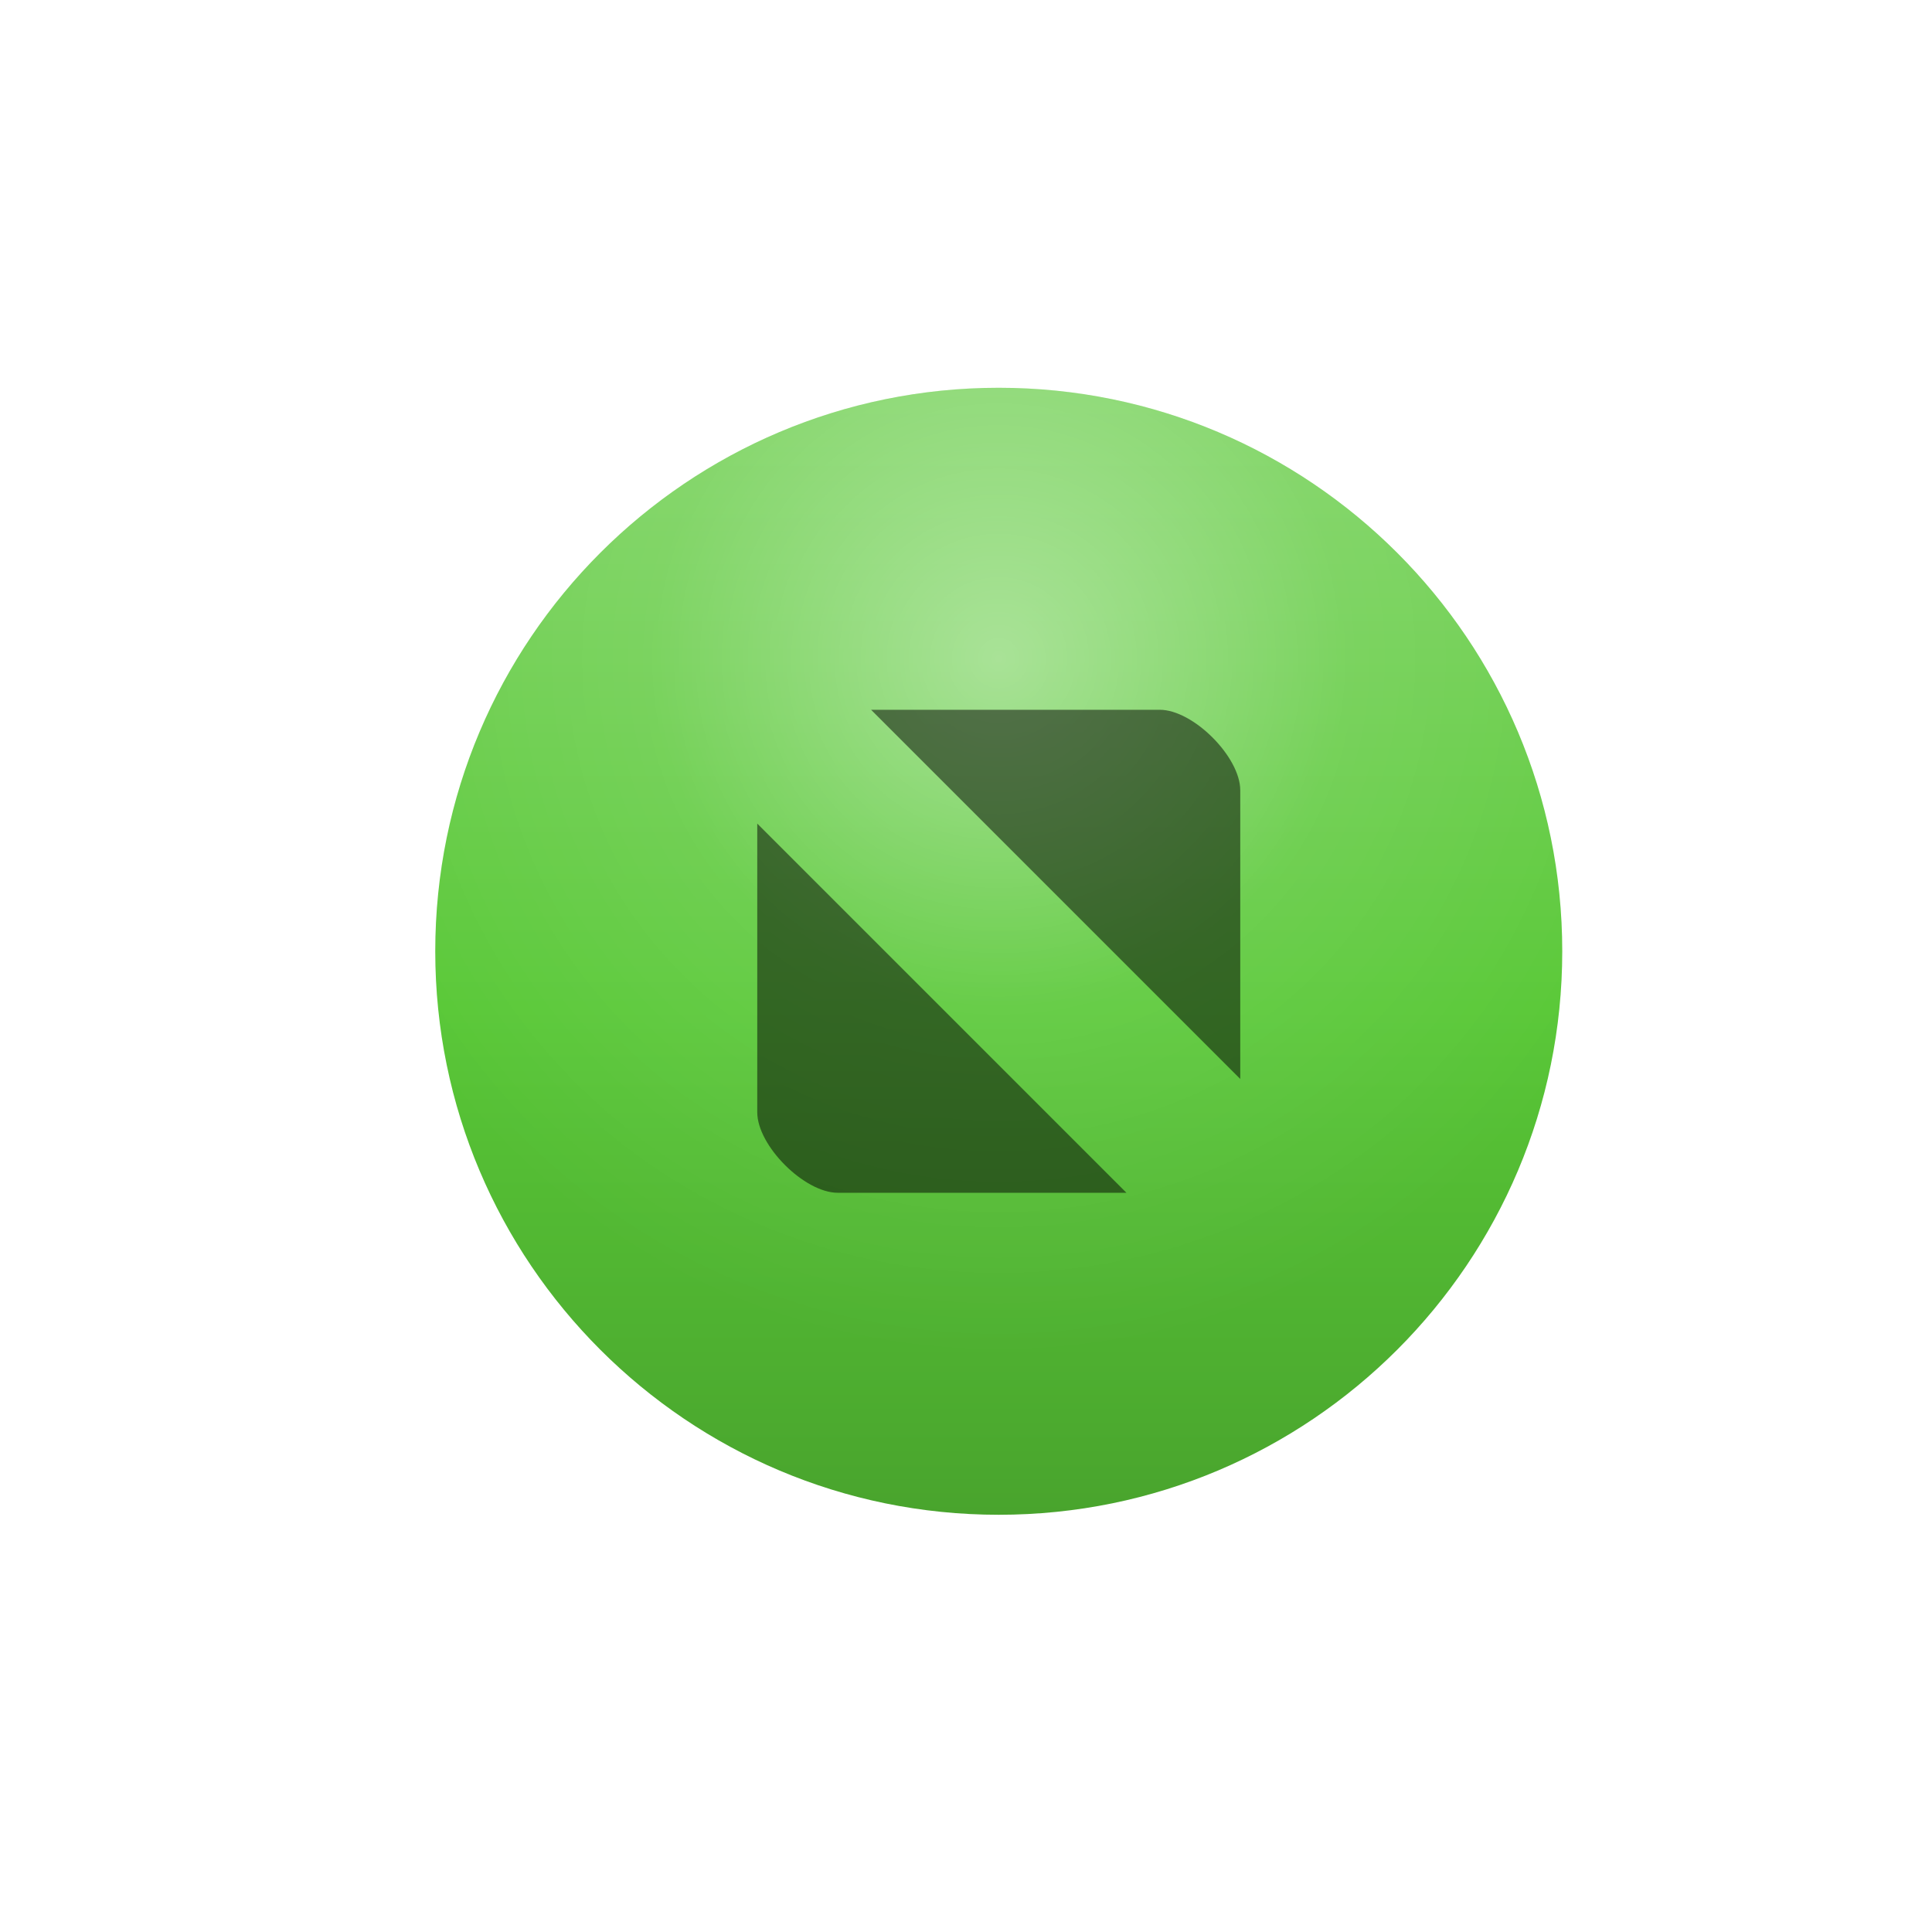
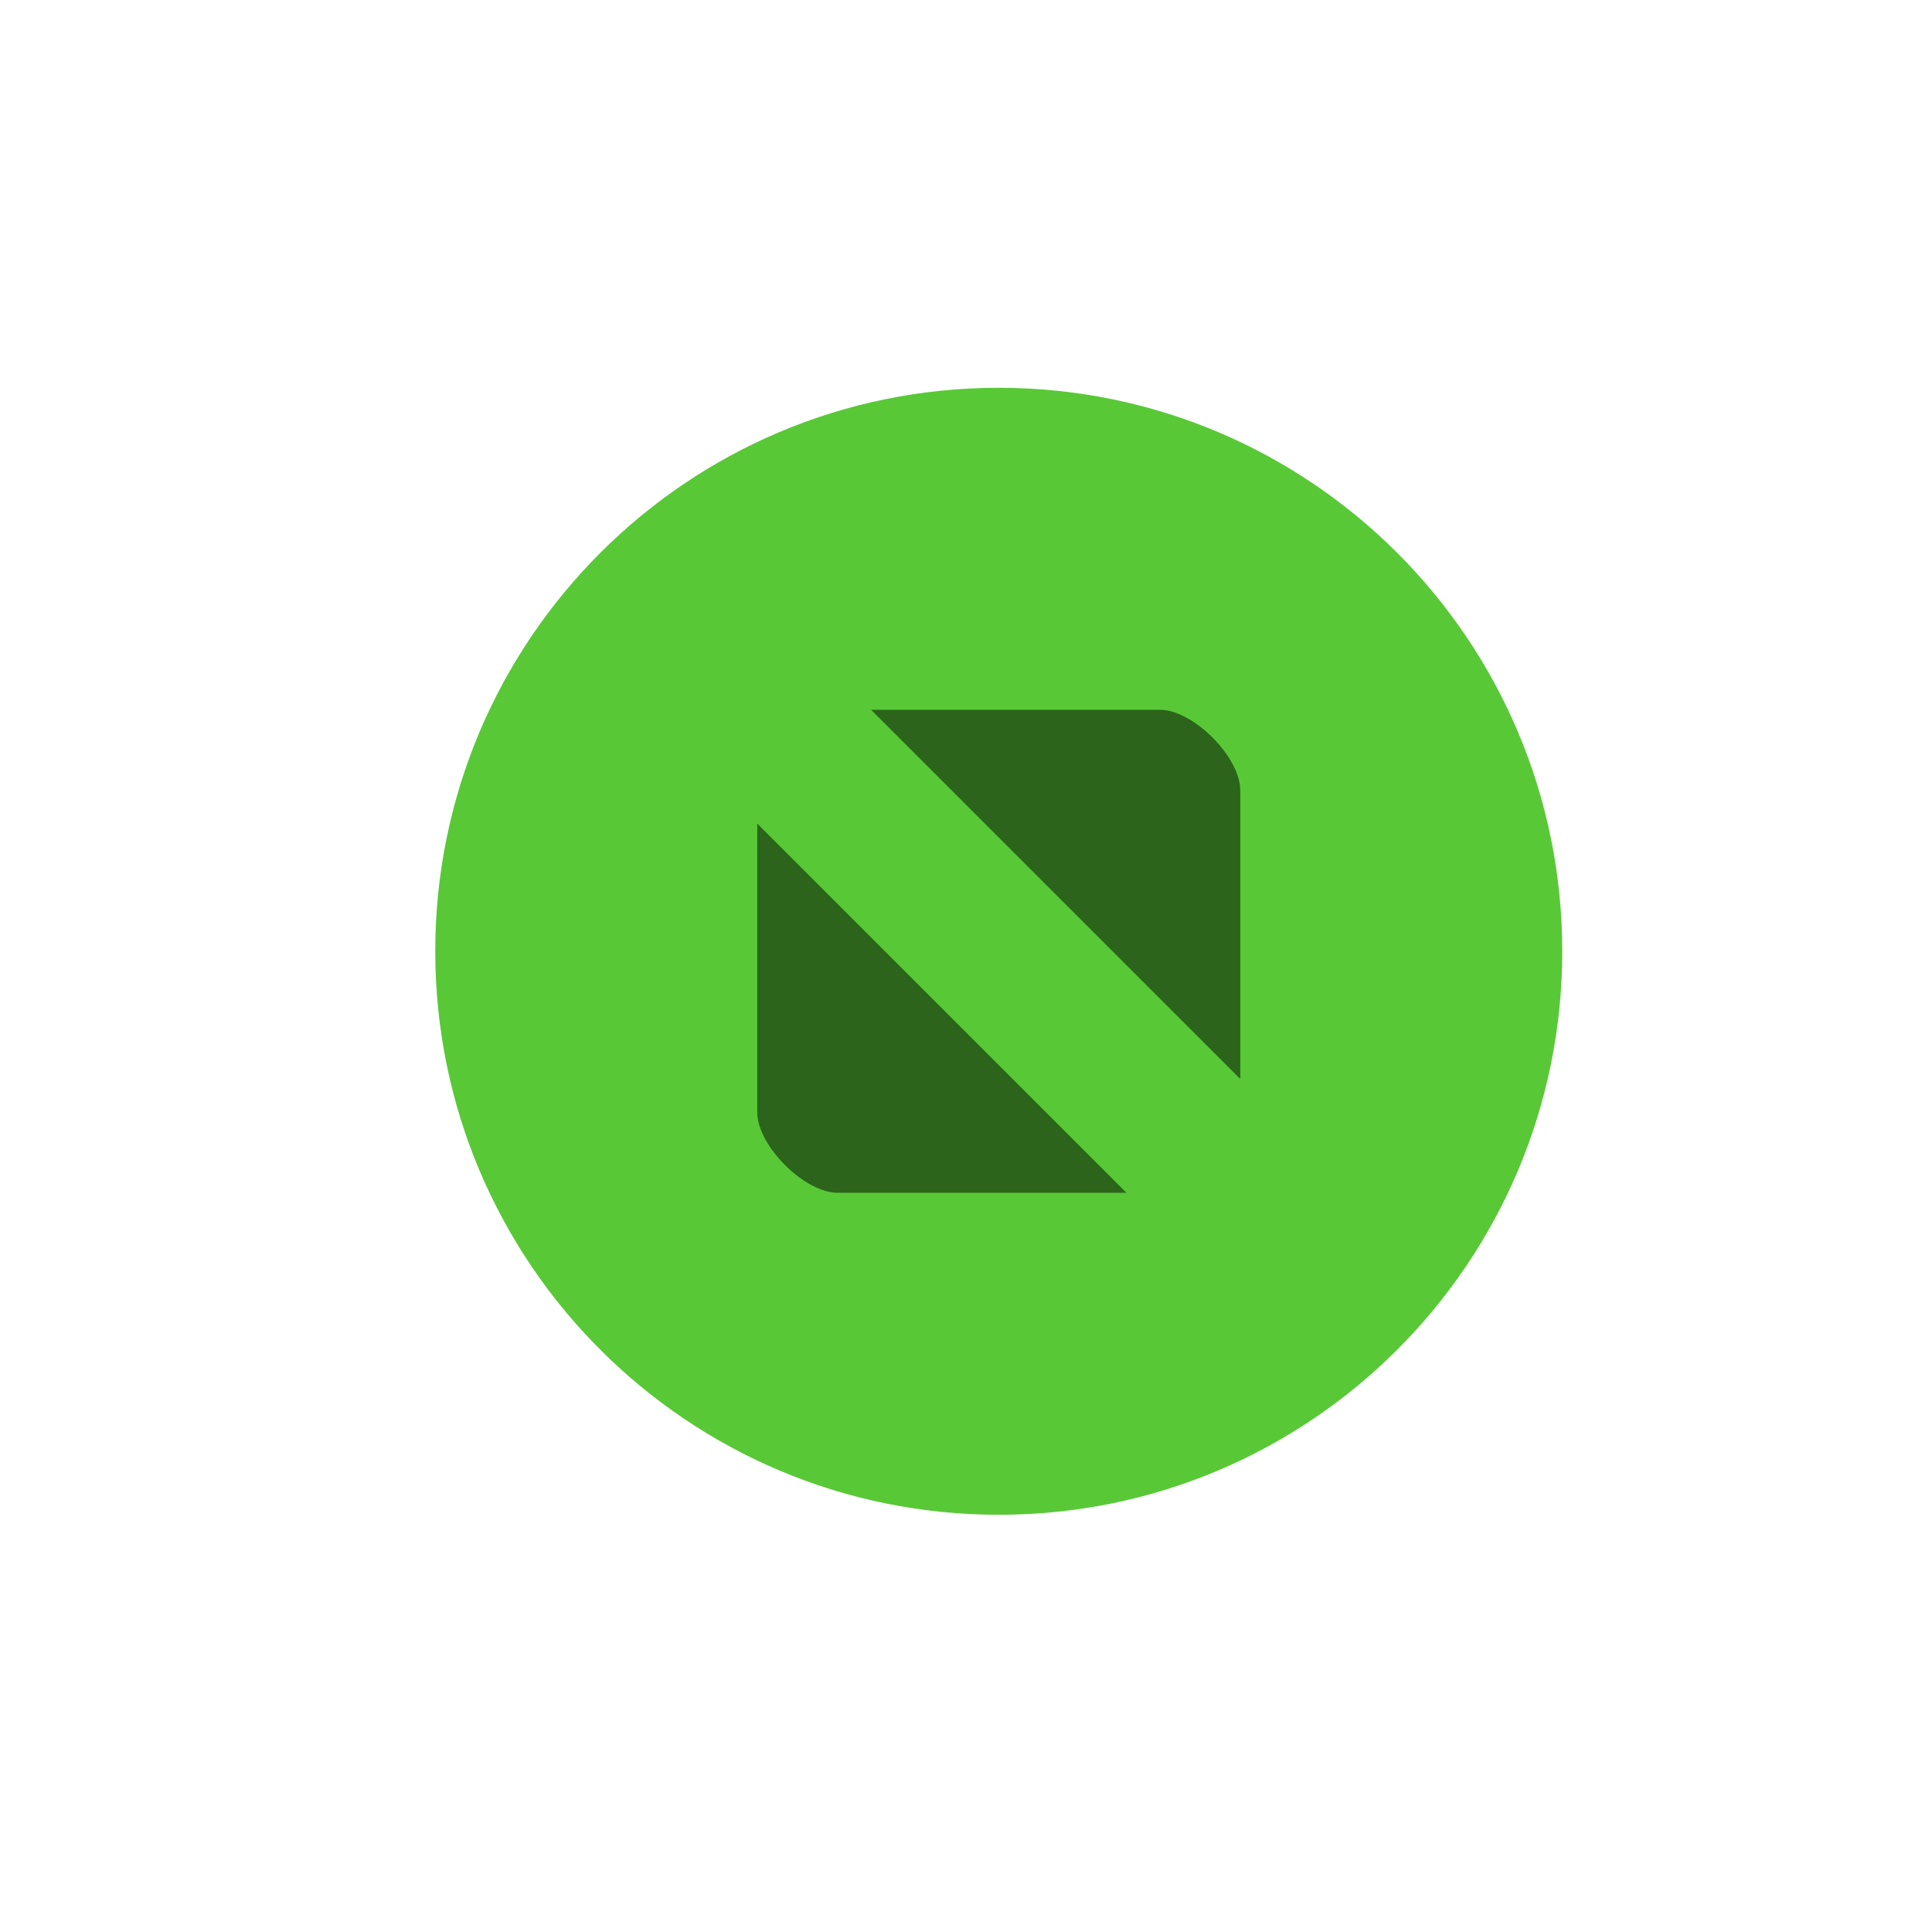
<svg xmlns="http://www.w3.org/2000/svg" xmlns:xlink="http://www.w3.org/1999/xlink" width="24" height="24" id="svg4428" version="1.1">
-   <defs id="xmt-gloss">
-     <linearGradient id="xmtg-59c837" x1="0" y1="0" x2="0" y2="1">
-       <stop offset="0" stop-color="#7ed463" />
-       <stop offset="0.55" stop-color="#59c837" />
-       <stop offset="1" stop-color="#49a42d" />
-     </linearGradient>
-     <linearGradient id="xmtp-59c837" x1="0" y1="0" x2="0" y2="1">
-       <stop offset="0" stop-color="#459c2b" />
-       <stop offset="1" stop-color="#55be34" />
-     </linearGradient>
-     <radialGradient id="xmtgloss" cx="0.5" cy="0.24" r="0.62">
-       <stop offset="0" stop-color="#ffffff" stop-opacity="0.45" />
-       <stop offset="0.5" stop-color="#ffffff" stop-opacity="0.1" />
-       <stop offset="1" stop-color="#ffffff" stop-opacity="0" />
-     </radialGradient>
-   </defs>
  <defs id="defs4430">
    <linearGradient id="linearGradient3868">
      <stop style="stop-color:#5a5a5a;stop-opacity:1;" offset="0" id="stop3870" />
      <stop style="stop-color:#646464;stop-opacity:1;" offset="1" id="stop3872" />
    </linearGradient>
    <linearGradient id="linearGradient3813">
      <stop style="stop-color:#666666;stop-opacity:1;" offset="0" id="stop3815" />
      <stop style="stop-color:#636363;stop-opacity:1;" offset="1" id="stop3817" />
    </linearGradient>
    <linearGradient id="linearGradient3787">
      <stop style="stop-color:#e5e5df;stop-opacity:1;" offset="0" id="stop3789" />
      <stop style="stop-color:#dadad4;stop-opacity:1;" offset="1" id="stop3791" />
    </linearGradient>
    <linearGradient id="linearGradient3806-3-5-6">
      <stop style="stop-color:#303030;stop-opacity:1;" offset="0" id="stop3808-6-9-1" />
      <stop style="stop-color:#232323;stop-opacity:1;" offset="1" id="stop3810-4-6-3" />
    </linearGradient>
    <linearGradient xlink:href="#linearGradient3787" id="linearGradient3793" x1="40" y1="1044.362" x2="40" y2="1032.362" gradientUnits="userSpaceOnUse" />
    <linearGradient xlink:href="#linearGradient3787" id="linearGradient3828" gradientUnits="userSpaceOnUse" x1="40" y1="1044.362" x2="40" y2="1032.362" gradientTransform="matrix(1.166667,0,0,1.076923,-6.5,-80.33555)" />
    <linearGradient xlink:href="#linearGradient3787-8" id="linearGradient3835" gradientUnits="userSpaceOnUse" gradientTransform="matrix(1.166667,0,0,1.076923,-35.5,-1105.698)" x1="40" y1="1044.362" x2="40" y2="1032.362" />
    <linearGradient xlink:href="#linearGradient3787-8" id="linearGradient3835-4" gradientUnits="userSpaceOnUse" gradientTransform="matrix(1.166667,0,0,1.076923,-35.5,-1105.698)" x1="40" y1="1044.362" x2="40" y2="1032.362" />
    <linearGradient id="linearGradient3787-8">
      <stop style="stop-color:#f5f5ee;stop-opacity:1;" offset="0" id="stop3789-2" />
      <stop style="stop-color:#e6e6df;stop-opacity:1;" offset="1" id="stop3791-6" />
    </linearGradient>
    <linearGradient xlink:href="#linearGradient3787-8" id="linearGradient3835-3" gradientUnits="userSpaceOnUse" gradientTransform="matrix(1.166667,0,0,1.076923,-35.5,-1105.698)" x1="40" y1="1044.362" x2="40" y2="1032.362" />
    <linearGradient id="linearGradient3787-7">
      <stop style="stop-color:#f5f5ee;stop-opacity:1;" offset="0" id="stop3789-3" />
      <stop style="stop-color:#e6e6e0;stop-opacity:1;" offset="1" id="stop3791-3" />
    </linearGradient>
    <linearGradient xlink:href="#linearGradient3787" id="linearGradient3807" x1="11" y1="15.75" x2="11" y2="8.25" gradientUnits="userSpaceOnUse" />
    <linearGradient xlink:href="#linearGradient3813" id="linearGradient3819" x1="29.5" y1="15.2" x2="29.5" y2="8.8" gradientUnits="userSpaceOnUse" />
    <linearGradient xlink:href="#linearGradient4231" id="linearGradient3807-1" x1="10" y1="7" x2="10" y2="15.889" gradientUnits="userSpaceOnUse" />
    <linearGradient id="linearGradient4231">
      <stop id="stop4233" offset="0" style="stop-color:#e7e7e1;stop-opacity:1;" />
      <stop id="stop4239" offset="1" style="stop-color:#dadad3;stop-opacity:1;" />
    </linearGradient>
    <linearGradient xlink:href="#linearGradient4231-1" id="linearGradient3807-1-1" x1="10" y1="15.889" x2="10" y2="7" gradientUnits="userSpaceOnUse" />
    <linearGradient id="linearGradient4231-1">
      <stop id="stop4233-6" offset="0" style="stop-color:#e5e5de;stop-opacity:1;" />
      <stop id="stop4239-7" offset="1" style="stop-color:#dadad3;stop-opacity:1;" />
    </linearGradient>
    <linearGradient id="linearGradient4363">
      <stop style="stop-color:#979791;stop-opacity:1;" offset="0" id="stop4365" />
      <stop style="stop-color:#dadad4;stop-opacity:0;" offset="1" id="stop4367" />
    </linearGradient>
    <linearGradient id="linearGradient4363-7">
      <stop style="stop-color:#f5f5ef;stop-opacity:1;" offset="0" id="stop4365-9" />
      <stop style="stop-color:#dadad4;stop-opacity:0;" offset="1" id="stop4367-8" />
    </linearGradient>
    <linearGradient xlink:href="#linearGradient4231-7" id="linearGradient4361" gradientUnits="userSpaceOnUse" gradientTransform="matrix(1.1875,0,0,1,-41.25,0)" x1="248.632" y1="79" x2="248.632" y2="58" />
    <linearGradient id="linearGradient4231-7">
      <stop id="stop4233-4" offset="0" style="stop-color:#e6e6df;stop-opacity:1;" />
      <stop id="stop4239-8" offset="1" style="stop-color:#d1d1ca;stop-opacity:1;" />
    </linearGradient>
    <linearGradient xlink:href="#linearGradient4231-7" id="linearGradient3127" gradientUnits="userSpaceOnUse" gradientTransform="matrix(1.1875,0,0,1,-262.25,-55.99998)" x1="248.632" y1="79" x2="248.632" y2="58" />
    <linearGradient xlink:href="#linearGradient4231-7" id="linearGradient3154" gradientUnits="userSpaceOnUse" gradientTransform="matrix(1.1875,0,0,1,-262.25,-55.99998)" x1="248.632" y1="79" x2="248.632" y2="58" />
    <linearGradient xlink:href="#linearGradient4231-7" id="linearGradient3159" gradientUnits="userSpaceOnUse" gradientTransform="matrix(1.1875,0,0,1,-249.25,-54.99998)" x1="248.632" y1="79" x2="248.632" y2="58" />
    <linearGradient xlink:href="#linearGradient4231-7-9" id="linearGradient3159-0" gradientUnits="userSpaceOnUse" gradientTransform="matrix(1.1875,0,0,1,-262.25,-55.99998)" x1="248.632" y1="79" x2="248.632" y2="58" />
    <linearGradient id="linearGradient4231-7-9">
      <stop id="stop4233-4-2" offset="0" style="stop-color:#e6e6df;stop-opacity:1;" />
      <stop id="stop4239-8-9" offset="1" style="stop-color:#d1d1ca;stop-opacity:1;" />
    </linearGradient>
    <linearGradient id="linearGradient4231-5">
      <stop id="stop4233-41" offset="0" style="stop-color:#e5e5de;stop-opacity:1;" />
      <stop id="stop4239-73" offset="1" style="stop-color:#dadad3;stop-opacity:1;" />
    </linearGradient>
    <linearGradient xlink:href="#linearGradient4231-7-7" id="linearGradient3159-1" gradientUnits="userSpaceOnUse" gradientTransform="matrix(1.1875,0,0,1,-262.25,-55.99998)" x1="248.632" y1="79" x2="248.632" y2="58" />
    <linearGradient id="linearGradient4231-7-7">
      <stop id="stop4233-4-7" offset="0" style="stop-color:#e6e6df;stop-opacity:1;" />
      <stop id="stop4239-8-2" offset="1" style="stop-color:#d1d1ca;stop-opacity:1;" />
    </linearGradient>
    <linearGradient xlink:href="#linearGradient4231-73" id="linearGradient3807-1-7" x1="10" y1="15.889" x2="10" y2="7" gradientUnits="userSpaceOnUse" />
    <linearGradient id="linearGradient4231-73">
      <stop id="stop4233-1" offset="0" style="stop-color:#e5e5de;stop-opacity:1;" />
      <stop id="stop4239-85" offset="1" style="stop-color:#dadad3;stop-opacity:1;" />
    </linearGradient>
  </defs>
  <g id="layer1" transform="translate(0,-1098.52)">
    <g id="4" transform="translate(86.4,-3.2)" />
    <g transform="translate(-268.5931,1318.975)" style="display:inline" id="inactive-center">
      <rect style="opacity:0;fill:#000000;fill-opacity:1;stroke:none;stroke-width:0.474;stroke-linejoin:miter;stroke-miterlimit:4;stroke-dasharray:none;stroke-opacity:1;paint-order:markers stroke fill" id="rect1559-2-5" width="16" height="16" x="273" y="-268.638" ry="1.6930764e-05" />
      <g transform="translate(274,-267.6378)" id="titlebutton-maximize-backdrop-1-9-7" style="enable-background:new">
        <g transform="translate(-5,-1033.362)" id="g6-5-1-4">
          <path style="fill:#5d5d5d;fill-opacity:1;fill-rule:evenodd;stroke:none" d="m 12,1047.362 c 3.866,0 7,-3.134 7,-7 0,-3.866 -3.134,-7 -7,-7 -3.866,0 -7,3.134 -7,7 0,3.866 3.134,7 7,7" id="path2-3-2-1" />
        </g>
      </g>
    </g>
    <g transform="translate(-268.5931,1318.975)" style="display:inline" id="active-center">
      <rect ry="1.6930764e-05" y="-242.638" x="273" height="16" width="16" id="rect1567-7-8" style="opacity:0;fill:#000000;fill-opacity:1;stroke:none;stroke-width:0.474;stroke-linejoin:miter;stroke-miterlimit:4;stroke-dasharray:none;stroke-opacity:1;paint-order:markers stroke fill" />
      <g transform="translate(274,-241.6378)" id="titlebutton-maximize-1-0-5" style="enable-background:new">
        <g transform="translate(-5,-1033.362)" id="g6-1-9-9">
-           <path style="fill:url(#xmtg-59c837);fill-opacity:1;fill-rule:evenodd;stroke:none" d="m 12,1047.362 c 3.866,0 7,-3.134 7,-7 0,-3.866 -3.134,-7 -7,-7 -3.866,0 -7,3.134 -7,7 0,3.866 3.134,7 7,7" id="path2-2-3-7" />
-           <path style="fill:url(#xmtgloss);fill-opacity:0.9;stroke:none" d="m 12,1047.362 c 3.866,0 7,-3.134 7,-7 0,-3.866 -3.134,-7 -7,-7 -3.866,0 -7,3.134 -7,7 0,3.866 3.134,7 7,7" id="xmt-gloss-active-center" />
+           <path style="fill:#59c837;fill-opacity:1;fill-rule:evenodd;stroke:none" d="m 12,1047.362 c 3.866,0 7,-3.134 7,-7 0,-3.866 -3.134,-7 -7,-7 -3.866,0 -7,3.134 -7,7 0,3.866 3.134,7 7,7" id="path2-2-3-7" />
        </g>
      </g>
    </g>
    <g transform="translate(-268.5931,1318.975)" style="display:inline" id="pressed-center">
      <rect ry="1.6930764e-05" y="-190.638" x="273" height="16" width="16" id="rect1584-1-2" style="opacity:0;fill:#000000;fill-opacity:1;stroke:none;stroke-width:0.474;stroke-linejoin:miter;stroke-miterlimit:4;stroke-dasharray:none;stroke-opacity:1;paint-order:markers stroke fill" />
      <g transform="translate(274,-189.6378)" id="titlebutton-maximize-active-1-0-5" style="enable-background:new">
        <g transform="translate(-5,-1033.362)" id="g6-9-6-4">
-           <path style="fill:url(#xmtp-59c837);fill-opacity:1;fill-rule:evenodd;stroke:none" d="m 12,1047.362 c 3.866,0 7,-3.134 7,-7 0,-3.866 -3.134,-7 -7,-7 -3.866,0 -7,3.134 -7,7 0,3.866 3.134,7 7,7" id="path2-36-3-0" />
-           <path style="fill:url(#xmtgloss);fill-opacity:0.35;stroke:none" d="m 12,1047.362 c 3.866,0 7,-3.134 7,-7 0,-3.866 -3.134,-7 -7,-7 -3.866,0 -7,3.134 -7,7 0,3.866 3.134,7 7,7" id="xmt-gloss-pressed-center" />
+           <path style="fill:#59c837;fill-opacity:1;fill-rule:evenodd;stroke:none" d="m 12,1047.362 c 3.866,0 7,-3.134 7,-7 0,-3.866 -3.134,-7 -7,-7 -3.866,0 -7,3.134 -7,7 0,3.866 3.134,7 7,7" id="path2-36-3-0" />
          <path style="opacity:0.5;fill:#000000;fill-opacity:1;stroke:none;stroke-width:2;stroke-linecap:round;stroke-linejoin:round;stroke-miterlimit:4;stroke-dasharray:none;stroke-opacity:1" d="M 10.414,1037.362 15,1041.948 v -3.586 c 0,-0.415 -0.585,-1 -1,-1 z M 9,1038.776 v 3.586 c 0,0.415 0.585,1 1,1 h 3.586 z" id="path4-0-2-5" />
          <path id="path3628" d="m 12,1047.362 c 3.866,0 7,-3.134 7,-7 0,-3.866 -3.134,-7 -7,-7 -3.866,0 -7,3.134 -7,7 0,3.866 3.134,7 7,7" style="opacity:0.2;fill:#000000;fill-opacity:1;fill-rule:evenodd;stroke:none" />
        </g>
      </g>
    </g>
    <g transform="translate(-268.5931,1318.975)" style="display:inline" id="hover-center">
      <rect style="opacity:0;fill:#000000;fill-opacity:1;stroke:none;stroke-width:0.474;stroke-linejoin:miter;stroke-miterlimit:4;stroke-dasharray:none;stroke-opacity:1;paint-order:markers stroke fill" id="rect1575-0-9" width="16" height="16" x="273" y="-216.638" ry="1.6930764e-05" />
      <g transform="translate(274,-215.6378)" id="titlebutton-maximize-hover-1-6-4" style="enable-background:new">
        <g transform="translate(-5,-1033.362)" id="g8-8-1-6">
-           <path style="fill:url(#xmtg-59c837);fill-opacity:1;fill-rule:evenodd;stroke:none" d="m 12,1047.362 c 3.866,0 7,-3.134 7,-7 0,-3.866 -3.134,-7 -7,-7 -3.866,0 -7,3.134 -7,7 0,3.866 3.134,7 7,7" id="path2-7-5-9" />
-           <path style="fill:url(#xmtgloss);fill-opacity:0.9;stroke:none" d="m 12,1047.362 c 3.866,0 7,-3.134 7,-7 0,-3.866 -3.134,-7 -7,-7 -3.866,0 -7,3.134 -7,7 0,3.866 3.134,7 7,7" id="xmt-gloss-hover-center" />
+           <path style="fill:#59c837;fill-opacity:1;fill-rule:evenodd;stroke:none" d="m 12,1047.362 c 3.866,0 7,-3.134 7,-7 0,-3.866 -3.134,-7 -7,-7 -3.866,0 -7,3.134 -7,7 0,3.866 3.134,7 7,7" id="path2-7-5-9" />
          <path style="opacity:0.5;fill:#000000;fill-opacity:1;stroke:none;stroke-width:2;stroke-linecap:round;stroke-linejoin:round;stroke-miterlimit:4;stroke-dasharray:none;stroke-opacity:1" d="M 10.414,1037.362 15,1041.948 v -3.586 c 0,-0.415 -0.585,-1 -1,-1 z M 9,1038.776 v 3.586 c 0,0.415 0.585,1 1,1 h 3.586 z" id="path6-0-54-2" />
        </g>
      </g>
    </g>
    <use x="0" y="0" xlink:href="#inactive-center" id="deactivated-center" transform="translate(0.02621884,-27.56002)" width="100%" height="100%" />
    <use height="100%" width="100%" transform="translate(28.94934,-27.56002)" id="deactivated-inactive-center" xlink:href="#inactive-center" y="0" x="0" />
    <g id="hover-inactive-center" style="display:inline" transform="translate(-235.6882,1318.975)">
      <rect ry="1.6930764e-05" y="-216.638" x="273" height="16" width="16" id="rect907" style="opacity:0;fill:#000000;fill-opacity:1;stroke:none;stroke-width:0.474;stroke-linejoin:miter;stroke-miterlimit:4;stroke-dasharray:none;stroke-opacity:1;paint-order:markers stroke fill" />
      <g style="enable-background:new" id="g915" transform="translate(274,-215.6378)">
        <g id="g913" transform="translate(-5,-1033.362)">
          <path id="path909" d="m 12,1047.362 c 3.866,0 7,-3.134 7,-7 0,-3.866 -3.134,-7 -7,-7 -3.866,0 -7,3.134 -7,7 0,3.866 3.134,7 7,7" style="fill:#5d5d5d;fill-opacity:1;fill-rule:evenodd;stroke:none" />
          <path id="path911" d="M 10.414,1037.362 15,1041.948 v -3.586 c 0,-0.415 -0.585,-1 -1,-1 z M 9,1038.776 v 3.586 c 0,0.415 0.585,1 1,1 h 3.586 z" style="opacity:0.5;fill:#000000;fill-opacity:1;stroke:none;stroke-width:2;stroke-linecap:round;stroke-linejoin:round;stroke-miterlimit:4;stroke-dasharray:none;stroke-opacity:1" />
        </g>
      </g>
    </g>
  </g>
</svg>
